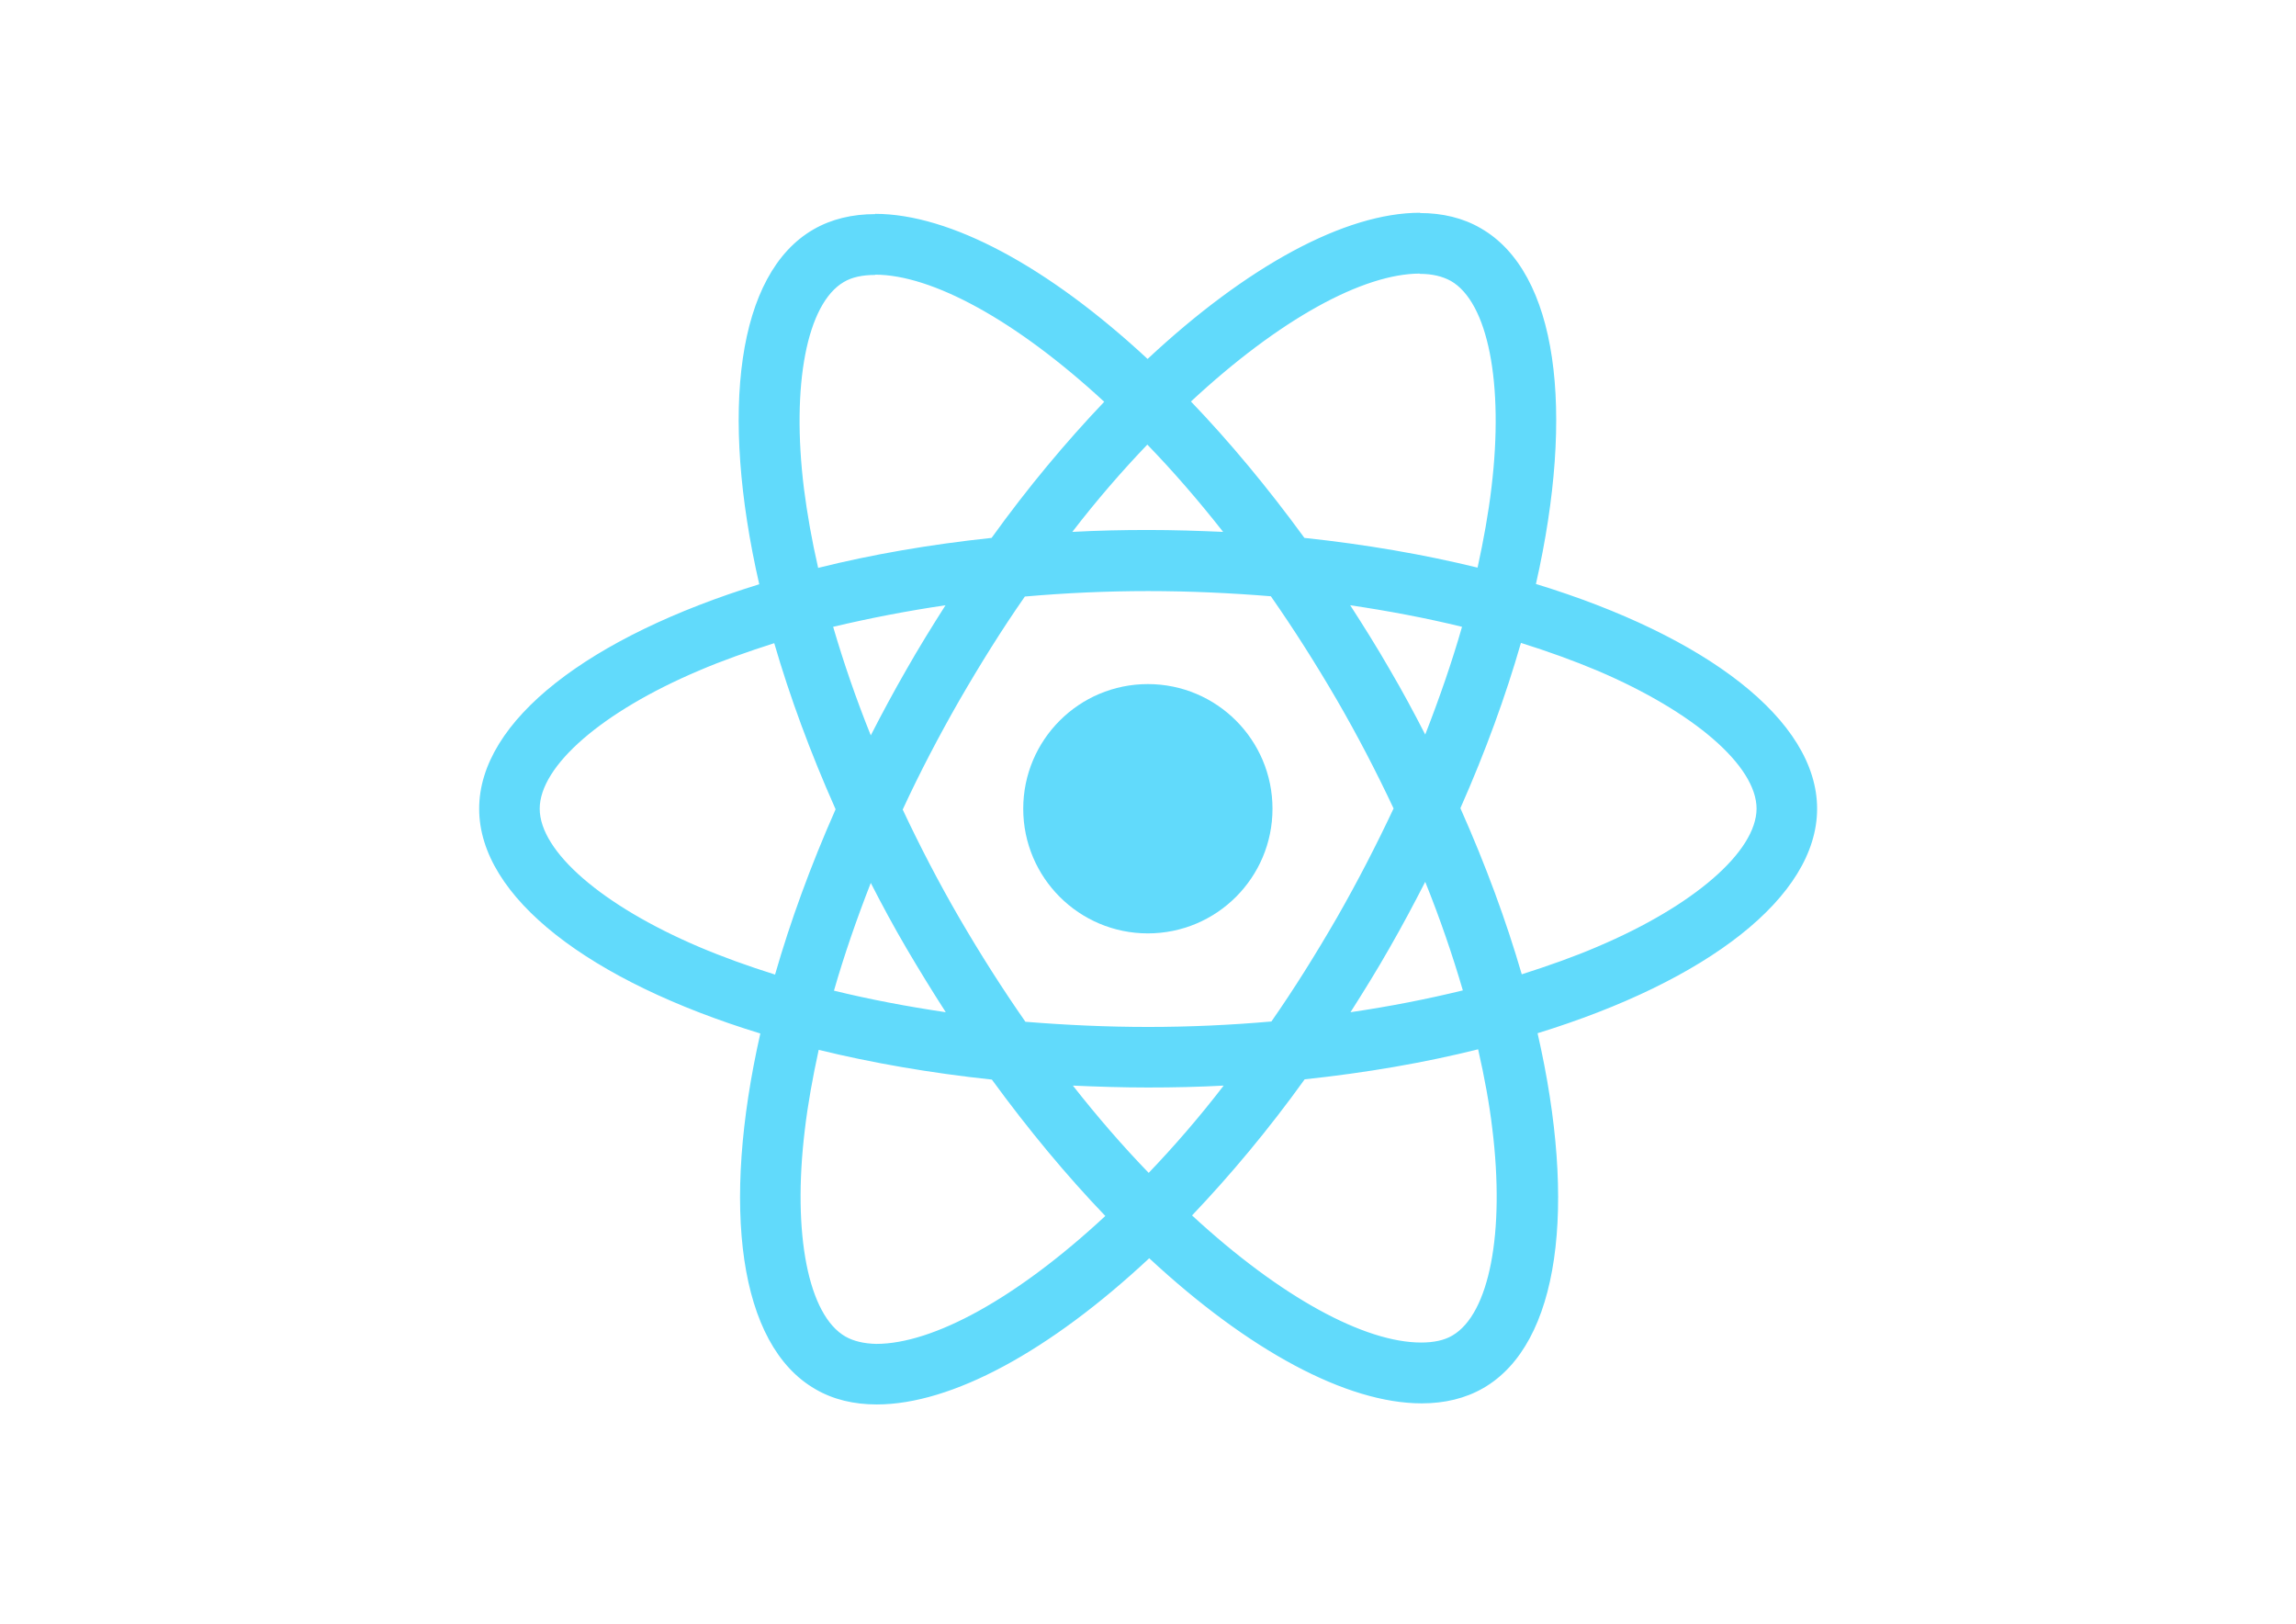
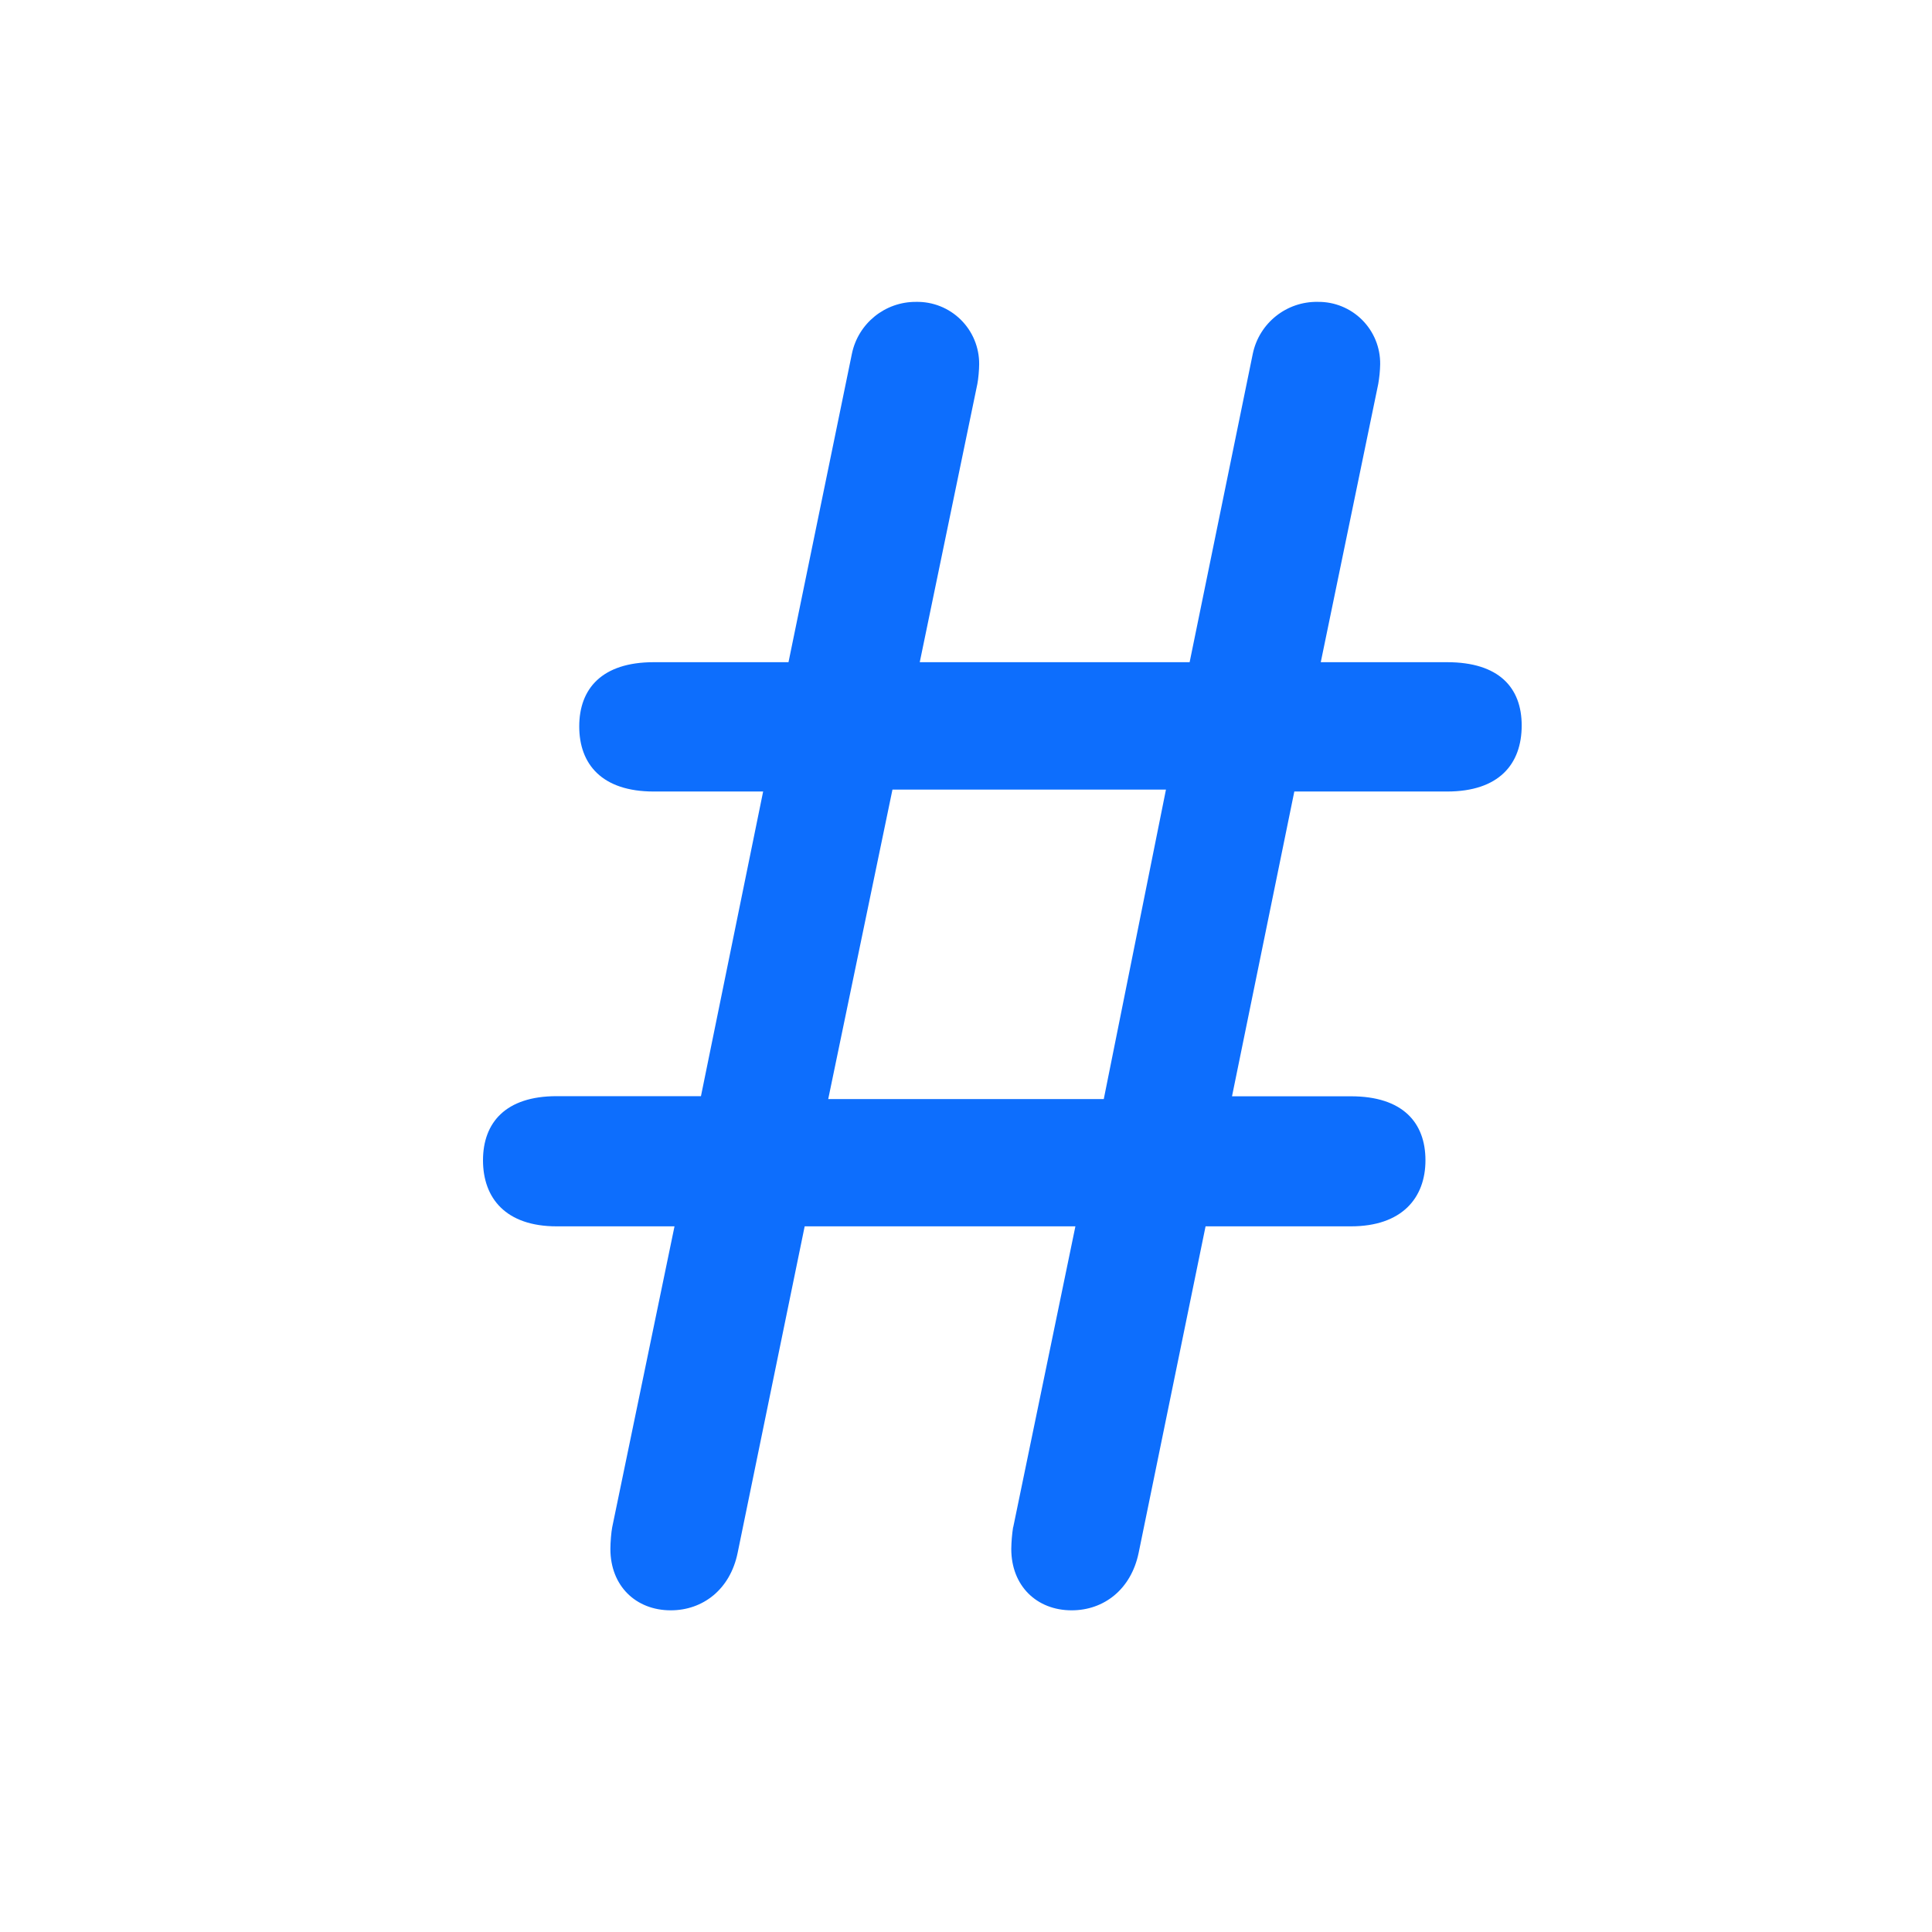
- <svg xmlns="http://www.w3.org/2000/svg" viewBox="0 0 841.9 595.3">
-   <g fill="#61DAFB">
-     <path d="M666.3 296.5c0-32.5-40.7-63.3-103.1-82.4 14.4-63.6 8-114.2-20.2-130.4-6.5-3.8-14.1-5.6-22.4-5.6v22.3c4.6 0 8.3.9 11.4 2.6 13.6 7.8 19.5 37.5 14.9 75.7-1.1 9.4-2.9 19.3-5.1 29.4-19.6-4.8-41-8.5-63.5-10.9-13.5-18.5-27.5-35.3-41.6-50 32.6-30.3 63.2-46.9 84-46.9V78c-27.5 0-63.5 19.6-99.9 53.6-36.4-33.8-72.4-53.2-99.9-53.2v22.3c20.7 0 51.4 16.5 84 46.6-14 14.7-28 31.4-41.3 49.9-22.6 2.4-44 6.1-63.6 11-2.3-10-4-19.7-5.2-29-4.7-38.2 1.1-67.9 14.6-75.8 3-1.8 6.9-2.6 11.5-2.6V78.5c-8.4 0-16 1.8-22.6 5.6-28.1 16.2-34.4 66.7-19.9 130.1-62.2 19.2-102.7 49.9-102.7 82.3 0 32.5 40.7 63.3 103.1 82.4-14.4 63.6-8 114.2 20.2 130.4 6.5 3.8 14.1 5.6 22.5 5.6 27.5 0 63.5-19.6 99.9-53.6 36.4 33.8 72.4 53.2 99.9 53.2 8.4 0 16-1.8 22.6-5.6 28.1-16.2 34.4-66.7 19.9-130.1 62-19.1 102.5-49.9 102.5-82.3zm-130.2-66.7c-3.7 12.9-8.3 26.2-13.5 39.5-4.1-8-8.4-16-13.1-24-4.6-8-9.5-15.8-14.4-23.4 14.2 2.1 27.9 4.7 41 7.9zm-45.8 106.5c-7.8 13.5-15.8 26.3-24.1 38.2-14.9 1.3-30 2-45.2 2-15.1 0-30.2-.7-45-1.9-8.3-11.9-16.4-24.6-24.2-38-7.6-13.1-14.5-26.4-20.8-39.8 6.2-13.4 13.2-26.8 20.7-39.9 7.8-13.5 15.8-26.3 24.1-38.2 14.9-1.3 30-2 45.2-2 15.1 0 30.2.7 45 1.9 8.3 11.9 16.4 24.6 24.2 38 7.6 13.1 14.5 26.4 20.8 39.8-6.3 13.4-13.2 26.8-20.7 39.9zm32.3-13c5.4 13.4 10 26.8 13.8 39.8-13.1 3.2-26.9 5.9-41.2 8 4.9-7.7 9.8-15.6 14.4-23.7 4.6-8 8.9-16.1 13-24.1zM421.2 430c-9.3-9.6-18.6-20.3-27.8-32 9 .4 18.2.7 27.5.7 9.4 0 18.7-.2 27.8-.7-9 11.7-18.3 22.4-27.5 32zm-74.4-58.9c-14.2-2.1-27.9-4.7-41-7.9 3.7-12.9 8.3-26.2 13.5-39.5 4.1 8 8.4 16 13.1 24 4.7 8 9.5 15.8 14.4 23.4zM420.7 163c9.3 9.6 18.6 20.3 27.8 32-9-.4-18.2-.7-27.5-.7-9.4 0-18.7.2-27.8.7 9-11.7 18.3-22.4 27.5-32zm-74 58.9c-4.9 7.7-9.8 15.6-14.4 23.7-4.6 8-8.9 16-13 24-5.4-13.4-10-26.8-13.8-39.8 13.1-3.1 26.9-5.8 41.2-7.9zm-90.5 125.2c-35.4-15.1-58.3-34.9-58.3-50.6 0-15.7 22.9-35.6 58.3-50.6 8.6-3.7 18-7 27.7-10.1 5.7 19.6 13.2 40 22.5 60.9-9.2 20.8-16.6 41.1-22.2 60.6-9.9-3.1-19.3-6.5-28-10.2zM310 490c-13.6-7.8-19.5-37.5-14.9-75.7 1.1-9.4 2.9-19.3 5.1-29.4 19.6 4.8 41 8.5 63.5 10.9 13.5 18.5 27.5 35.3 41.6 50-32.6 30.3-63.2 46.9-84 46.9-4.5-.1-8.3-1-11.3-2.7zm237.2-76.2c4.7 38.2-1.1 67.9-14.6 75.8-3 1.8-6.9 2.6-11.5 2.6-20.7 0-51.4-16.5-84-46.6 14-14.7 28-31.4 41.3-49.9 22.6-2.4 44-6.1 63.6-11 2.3 10.1 4.1 19.8 5.2 29.1zm38.5-66.7c-8.6 3.7-18 7-27.7 10.1-5.7-19.6-13.2-40-22.5-60.9 9.2-20.8 16.6-41.1 22.2-60.6 9.9 3.1 19.3 6.5 28.1 10.2 35.4 15.1 58.3 34.9 58.3 50.6-.1 15.7-23 35.6-58.4 50.6zM320.8 78.4z" />
-     <circle cx="420.9" cy="296.5" r="45.7" />
-     <path d="M520.5 78.1z" />
-   </g>
+ <svg xmlns="http://www.w3.org/2000/svg" width="280" height="280" fill="#0d6efd" class="bi bi-hash" viewBox="0 0 16 16">
+   <path d="M8.39 12.648a1.32 1.32 0 0 0-.015.18c0 .305.21.508.5.508.266 0 .492-.172.555-.477l.554-2.703h1.204c.421 0 .617-.234.617-.547 0-.312-.188-.53-.617-.53h-.985l.516-2.524h1.265c.43 0 .618-.227.618-.547 0-.313-.188-.524-.618-.524h-1.046l.476-2.304a1.06 1.06 0 0 0 .016-.164.51.51 0 0 0-.516-.516.54.54 0 0 0-.539.43l-.523 2.554H7.617l.477-2.304c.008-.04.015-.118.015-.164a.512.512 0 0 0-.523-.516.539.539 0 0 0-.531.43L6.53 5.484H5.414c-.43 0-.617.22-.617.532 0 .312.187.539.617.539h.906l-.515 2.523H4.609c-.421 0-.609.219-.609.531 0 .313.188.547.61.547h.976l-.516 2.492c-.008.04-.015.125-.015.18 0 .305.21.508.5.508.265 0 .492-.172.554-.477l.555-2.703h2.242l-.515 2.492zm-1-6.109h2.266l-.515 2.563H6.859l.532-2.563z" />
</svg>
